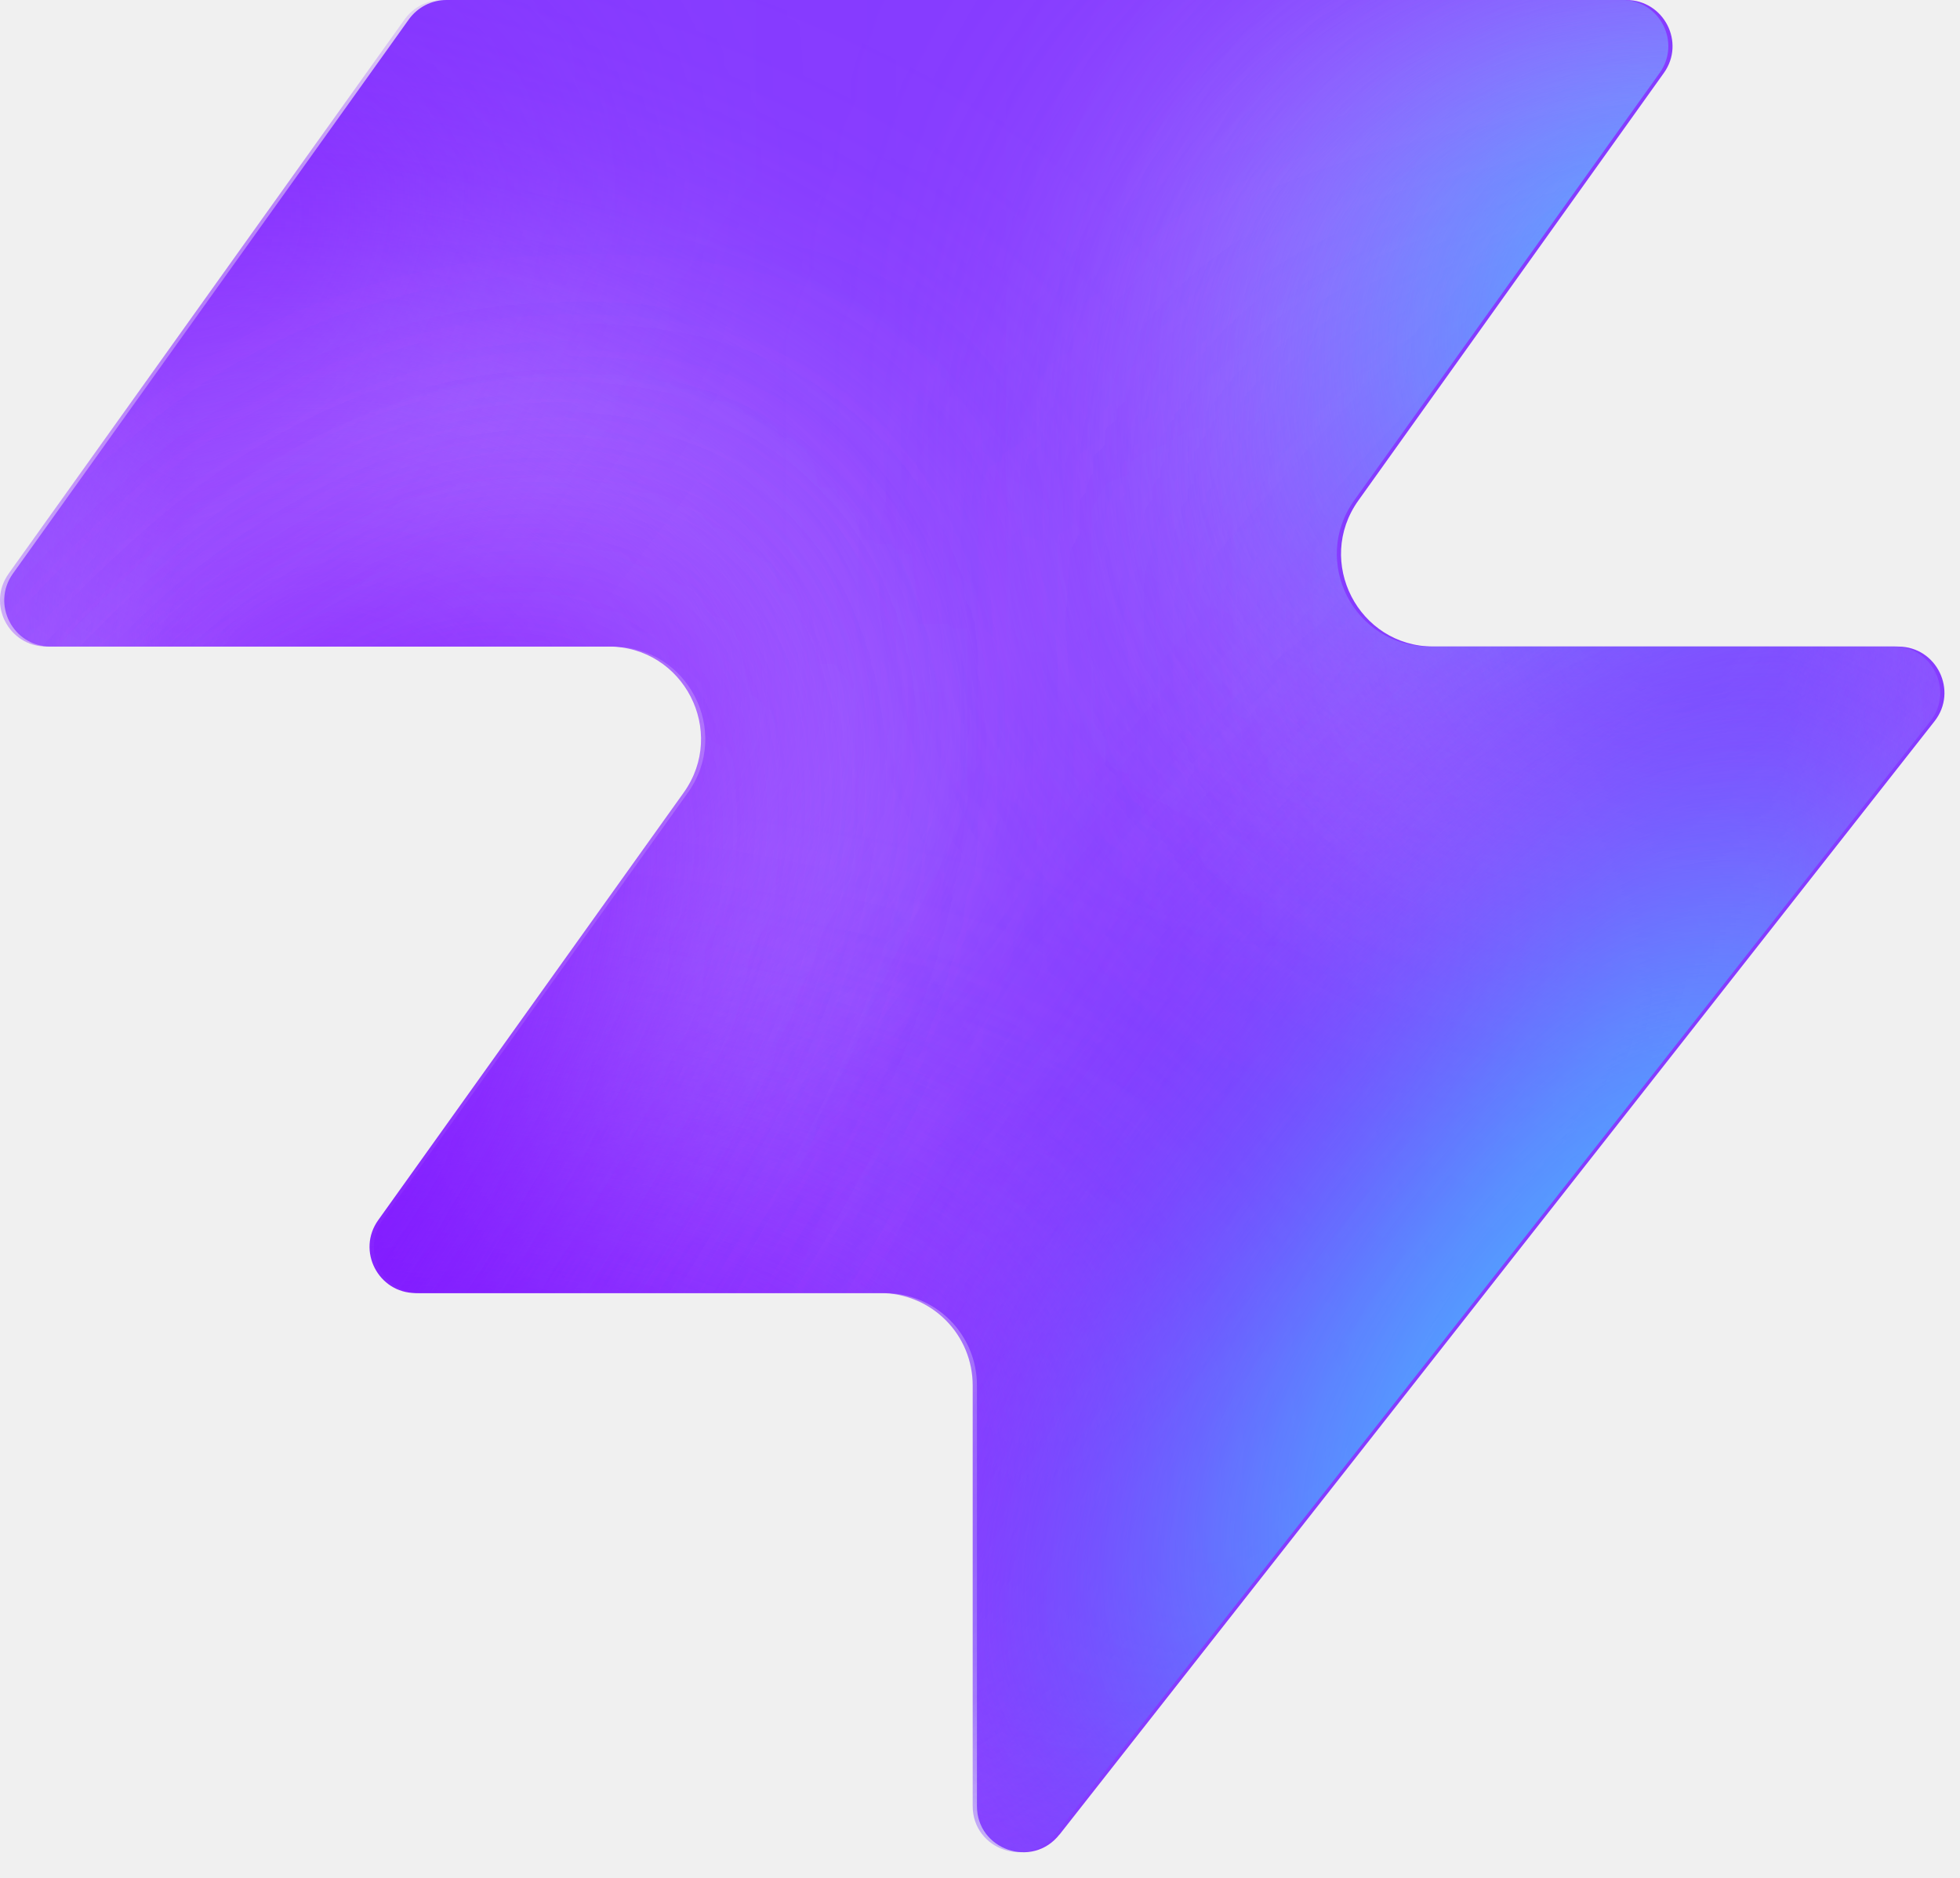
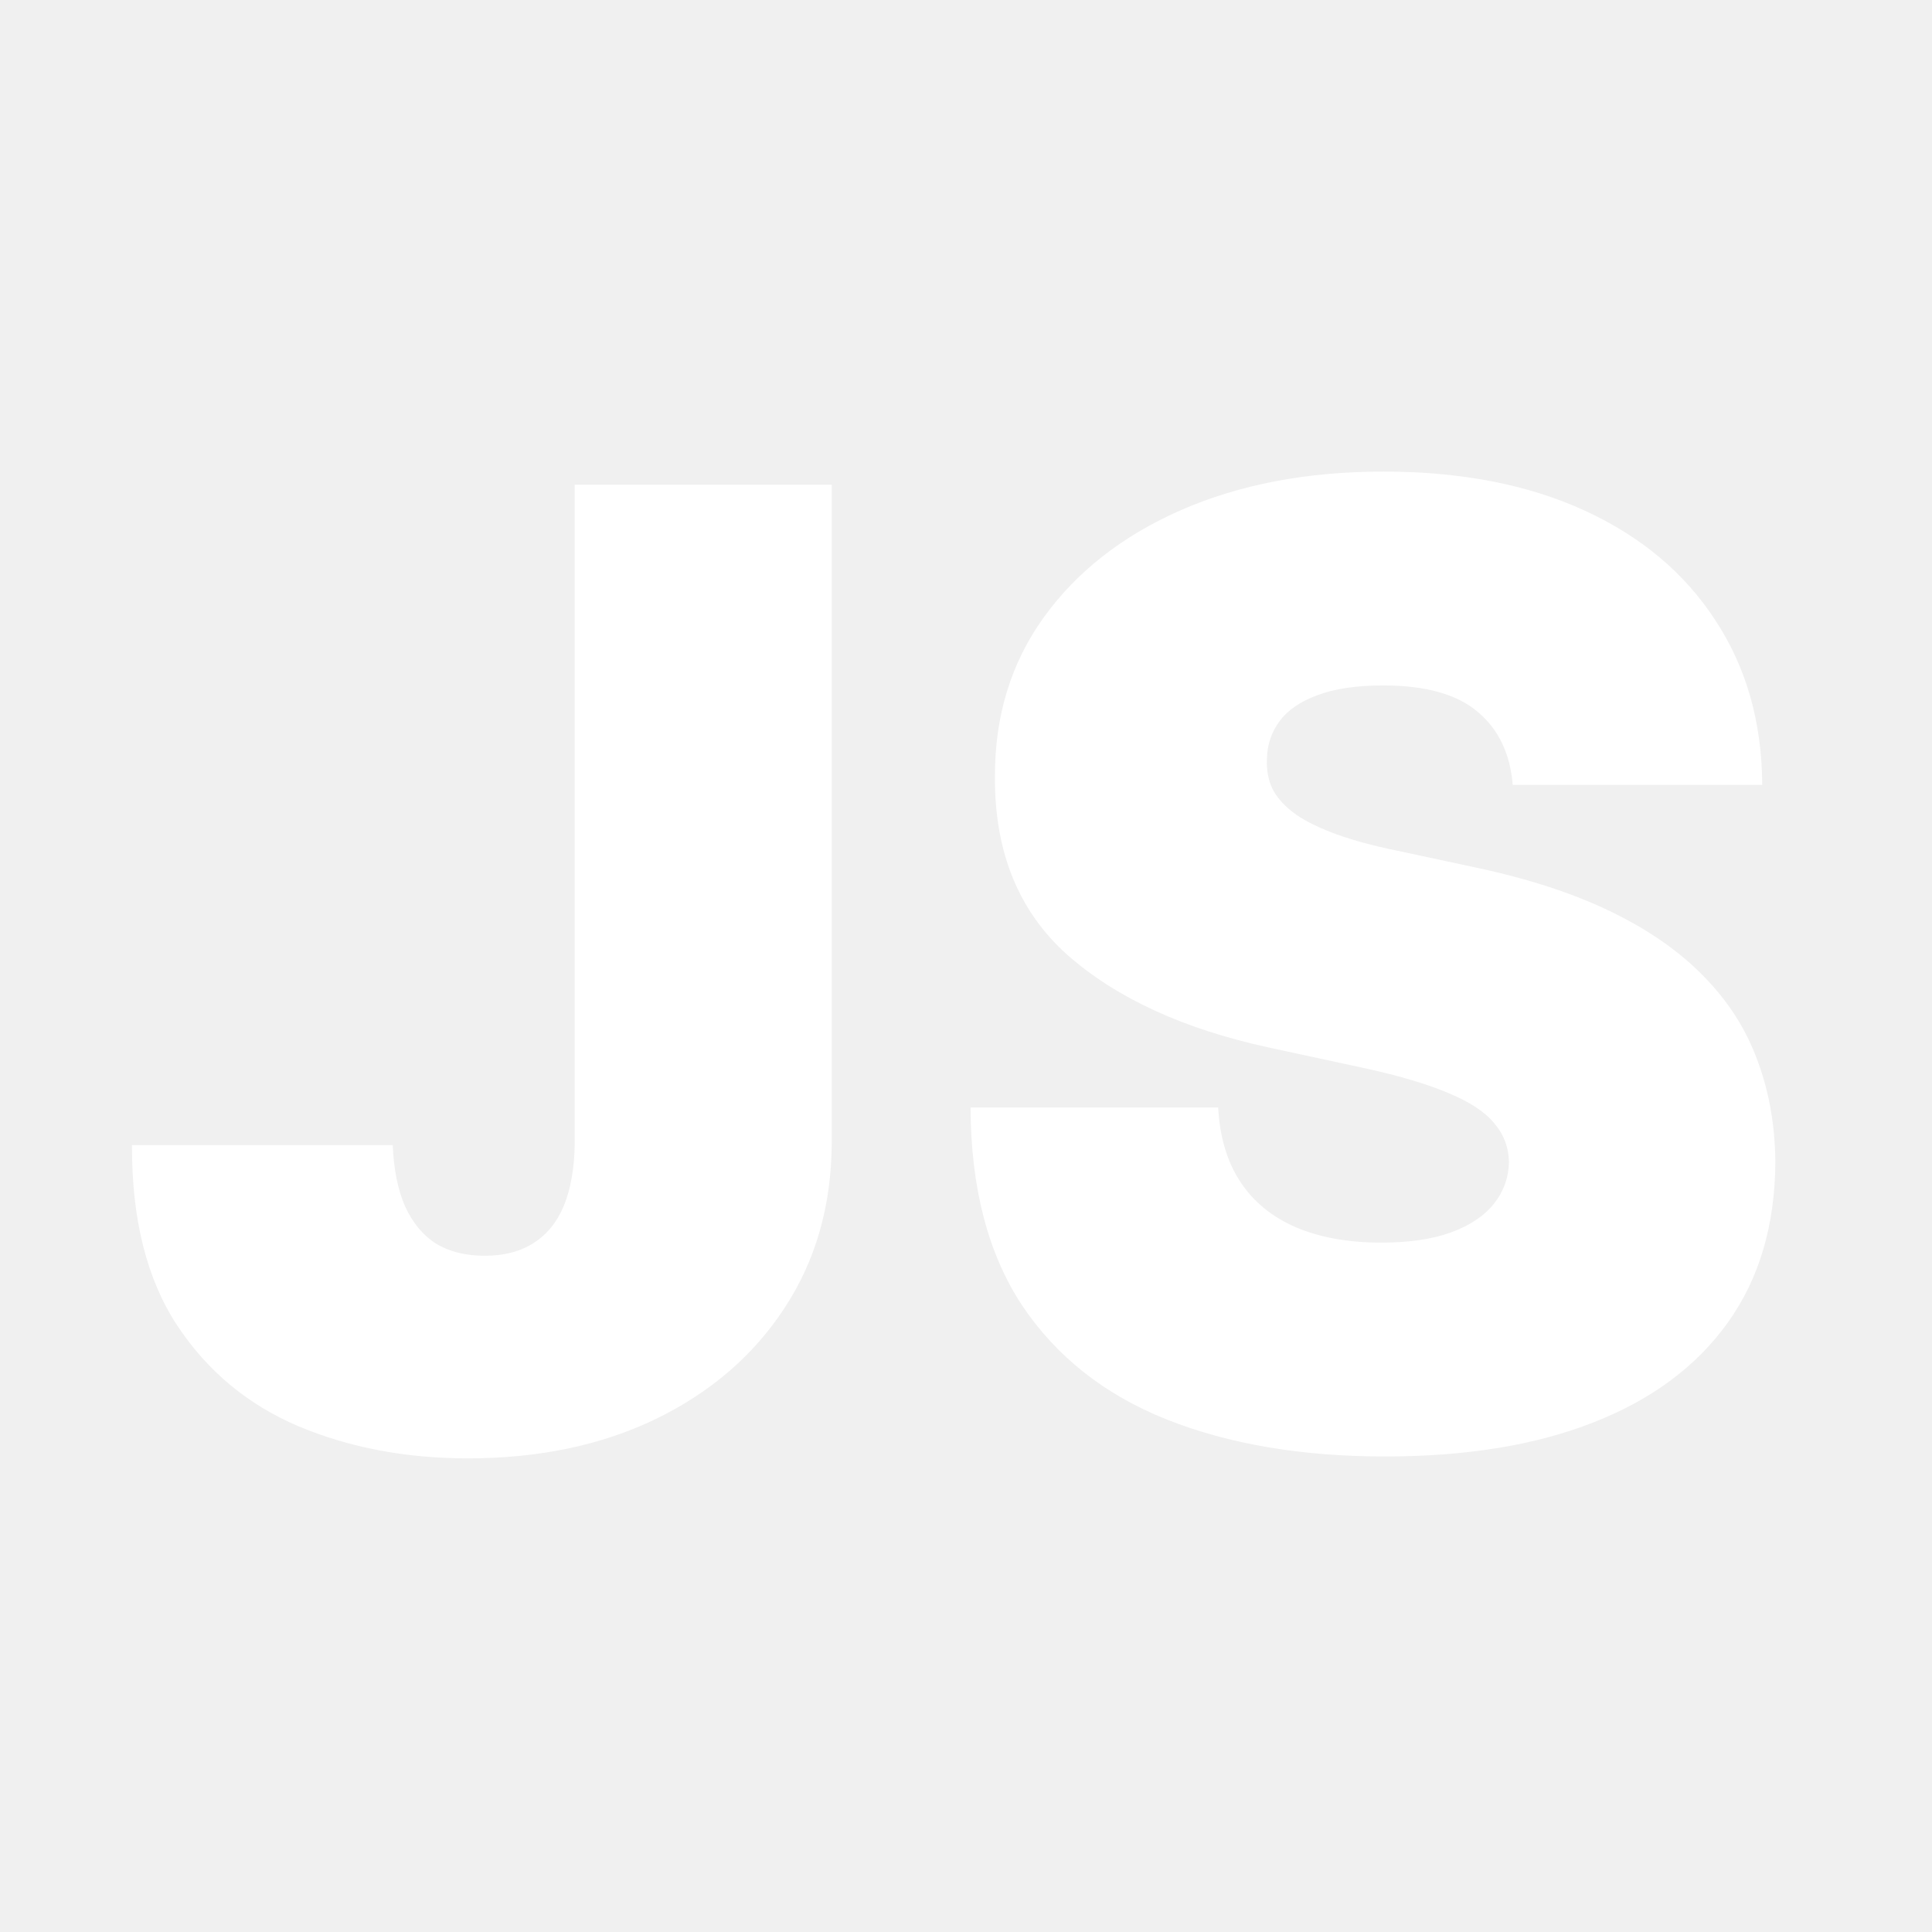
- <svg xmlns="http://www.w3.org/2000/svg" width="48" height="46" fill="none" viewBox="0 0 48 46">
-   <path fill="#863bff" d="M25.946 44.938c-.664.845-2.021.375-2.021-.698V33.937a2.26 2.26 0 0 0-2.262-2.262H10.287c-.92 0-1.456-1.04-.92-1.788l7.48-10.471c1.07-1.497 0-3.578-1.842-3.578H1.237c-.92 0-1.456-1.04-.92-1.788L10.013.474c.214-.297.556-.474.92-.474h28.894c.92 0 1.456 1.04.92 1.788l-7.48 10.471c-1.07 1.498 0 3.579 1.842 3.579h11.377c.943 0 1.473 1.088.89 1.83L25.947 44.94z" style="fill:#863bff;fill:color(display-p3 .525 .23 1);fill-opacity:1" />
-   <mask id="a" width="48" height="46" x="0" y="0" maskUnits="userSpaceOnUse" style="mask-type:alpha">
-     <path fill="#000" d="M25.842 44.938c-.664.844-2.021.375-2.021-.698V33.937a2.26 2.26 0 0 0-2.262-2.262H10.183c-.92 0-1.456-1.04-.92-1.788l7.48-10.471c1.07-1.498 0-3.579-1.842-3.579H1.133c-.92 0-1.456-1.04-.92-1.787L9.91.473c.214-.297.556-.474.92-.474h28.894c.92 0 1.456 1.04.92 1.788l-7.48 10.471c-1.07 1.498 0 3.578 1.842 3.578h11.377c.943 0 1.473 1.088.89 1.832L25.843 44.94z" style="fill:#000;fill-opacity:1" />
-   </mask>
-   <g mask="url(#a)">
-     <g filter="url(#b)">
-       <ellipse cx="5.508" cy="14.704" fill="#ede6ff" rx="5.508" ry="14.704" style="fill:#ede6ff;fill:color(display-p3 .927 .903 1);fill-opacity:1" transform="matrix(.00324 1 1 -.00324 -4.47 31.516)" />
-     </g>
-     <g filter="url(#c)">
-       <ellipse cx="10.399" cy="29.851" fill="#ede6ff" rx="10.399" ry="29.851" style="fill:#ede6ff;fill:color(display-p3 .927 .903 1);fill-opacity:1" transform="matrix(.00324 1 1 -.00324 -39.328 7.883)" />
-     </g>
-     <g filter="url(#d)">
-       <ellipse cx="5.508" cy="30.487" fill="#7e14ff" rx="5.508" ry="30.487" style="fill:#7e14ff;fill:color(display-p3 .492 .077 1);fill-opacity:1" transform="rotate(89.814 -25.913 -14.639)scale(1 -1)" />
-     </g>
-     <g filter="url(#e)">
-       <ellipse cx="5.508" cy="30.599" fill="#7e14ff" rx="5.508" ry="30.599" style="fill:#7e14ff;fill:color(display-p3 .492 .077 1);fill-opacity:1" transform="rotate(89.814 -32.644 -3.334)scale(1 -1)" />
-     </g>
-     <g filter="url(#f)">
-       <ellipse cx="5.508" cy="30.599" fill="#7e14ff" rx="5.508" ry="30.599" style="fill:#7e14ff;fill:color(display-p3 .492 .077 1);fill-opacity:1" transform="matrix(.00324 1 1 -.00324 -34.34 30.47)" />
-     </g>
-     <g filter="url(#g)">
-       <ellipse cx="14.072" cy="22.078" fill="#ede6ff" rx="14.072" ry="22.078" style="fill:#ede6ff;fill:color(display-p3 .927 .903 1);fill-opacity:1" transform="rotate(93.35 24.506 48.493)scale(-1 1)" />
-     </g>
-     <g filter="url(#h)">
-       <ellipse cx="3.47" cy="21.501" fill="#7e14ff" rx="3.47" ry="21.501" style="fill:#7e14ff;fill:color(display-p3 .492 .077 1);fill-opacity:1" transform="rotate(89.009 28.708 47.59)scale(-1 1)" />
-     </g>
-     <g filter="url(#i)">
-       <ellipse cx="3.47" cy="21.501" fill="#7e14ff" rx="3.47" ry="21.501" style="fill:#7e14ff;fill:color(display-p3 .492 .077 1);fill-opacity:1" transform="rotate(89.009 28.708 47.59)scale(-1 1)" />
-     </g>
-     <g filter="url(#j)">
-       <ellipse cx=".387" cy="8.972" fill="#7e14ff" rx="4.407" ry="29.108" style="fill:#7e14ff;fill:color(display-p3 .492 .077 1);fill-opacity:1" transform="rotate(39.51 .387 8.972)" />
-     </g>
-     <g filter="url(#k)">
-       <ellipse cx="47.523" cy="-6.092" fill="#7e14ff" rx="4.407" ry="29.108" style="fill:#7e14ff;fill:color(display-p3 .492 .077 1);fill-opacity:1" transform="rotate(37.892 47.523 -6.092)" />
-     </g>
-     <g filter="url(#l)">
-       <ellipse cx="41.412" cy="6.333" fill="#47bfff" rx="5.971" ry="9.665" style="fill:#47bfff;fill:color(display-p3 .28 .748 1);fill-opacity:1" transform="rotate(37.892 41.412 6.333)" />
-     </g>
-     <g filter="url(#m)">
-       <ellipse cx="-1.879" cy="38.332" fill="#7e14ff" rx="4.407" ry="29.108" style="fill:#7e14ff;fill:color(display-p3 .492 .077 1);fill-opacity:1" transform="rotate(37.892 -1.88 38.332)" />
-     </g>
-     <g filter="url(#n)">
-       <ellipse cx="-1.879" cy="38.332" fill="#7e14ff" rx="4.407" ry="29.108" style="fill:#7e14ff;fill:color(display-p3 .492 .077 1);fill-opacity:1" transform="rotate(37.892 -1.88 38.332)" />
-     </g>
-     <g filter="url(#o)">
-       <ellipse cx="35.651" cy="29.907" fill="#7e14ff" rx="4.407" ry="29.108" style="fill:#7e14ff;fill:color(display-p3 .492 .077 1);fill-opacity:1" transform="rotate(37.892 35.651 29.907)" />
-     </g>
-     <g filter="url(#p)">
-       <ellipse cx="38.418" cy="32.4" fill="#47bfff" rx="5.971" ry="15.297" style="fill:#47bfff;fill:color(display-p3 .28 .748 1);fill-opacity:1" transform="rotate(37.892 38.418 32.4)" />
-     </g>
-   </g>
-   <defs>
-     <filter id="b" width="60.045" height="41.654" x="-19.77" y="16.149" color-interpolation-filters="sRGB" filterUnits="userSpaceOnUse">
-       <feFlood flood-opacity="0" result="BackgroundImageFix" />
-       <feBlend in="SourceGraphic" in2="BackgroundImageFix" result="shape" />
-       <feGaussianBlur result="effect1_foregroundBlur_2002_17158" stdDeviation="7.659" />
-     </filter>
-     <filter id="c" width="90.34" height="51.437" x="-54.613" y="-7.533" color-interpolation-filters="sRGB" filterUnits="userSpaceOnUse">
-       <feFlood flood-opacity="0" result="BackgroundImageFix" />
-       <feBlend in="SourceGraphic" in2="BackgroundImageFix" result="shape" />
-       <feGaussianBlur result="effect1_foregroundBlur_2002_17158" stdDeviation="7.659" />
-     </filter>
-     <filter id="d" width="79.355" height="29.4" x="-49.64" y="2.03" color-interpolation-filters="sRGB" filterUnits="userSpaceOnUse">
-       <feFlood flood-opacity="0" result="BackgroundImageFix" />
-       <feBlend in="SourceGraphic" in2="BackgroundImageFix" result="shape" />
-       <feGaussianBlur result="effect1_foregroundBlur_2002_17158" stdDeviation="4.596" />
-     </filter>
-     <filter id="e" width="79.579" height="29.4" x="-45.045" y="20.029" color-interpolation-filters="sRGB" filterUnits="userSpaceOnUse">
-       <feFlood flood-opacity="0" result="BackgroundImageFix" />
-       <feBlend in="SourceGraphic" in2="BackgroundImageFix" result="shape" />
-       <feGaussianBlur result="effect1_foregroundBlur_2002_17158" stdDeviation="4.596" />
-     </filter>
-     <filter id="f" width="79.579" height="29.4" x="-43.513" y="21.178" color-interpolation-filters="sRGB" filterUnits="userSpaceOnUse">
-       <feFlood flood-opacity="0" result="BackgroundImageFix" />
-       <feBlend in="SourceGraphic" in2="BackgroundImageFix" result="shape" />
-       <feGaussianBlur result="effect1_foregroundBlur_2002_17158" stdDeviation="4.596" />
-     </filter>
-     <filter id="g" width="74.749" height="58.852" x="15.756" y="-17.901" color-interpolation-filters="sRGB" filterUnits="userSpaceOnUse">
-       <feFlood flood-opacity="0" result="BackgroundImageFix" />
-       <feBlend in="SourceGraphic" in2="BackgroundImageFix" result="shape" />
-       <feGaussianBlur result="effect1_foregroundBlur_2002_17158" stdDeviation="7.659" />
-     </filter>
-     <filter id="h" width="61.377" height="25.362" x="23.548" y="2.284" color-interpolation-filters="sRGB" filterUnits="userSpaceOnUse">
-       <feFlood flood-opacity="0" result="BackgroundImageFix" />
-       <feBlend in="SourceGraphic" in2="BackgroundImageFix" result="shape" />
-       <feGaussianBlur result="effect1_foregroundBlur_2002_17158" stdDeviation="4.596" />
-     </filter>
-     <filter id="i" width="61.377" height="25.362" x="23.548" y="2.284" color-interpolation-filters="sRGB" filterUnits="userSpaceOnUse">
-       <feFlood flood-opacity="0" result="BackgroundImageFix" />
-       <feBlend in="SourceGraphic" in2="BackgroundImageFix" result="shape" />
-       <feGaussianBlur result="effect1_foregroundBlur_2002_17158" stdDeviation="4.596" />
-     </filter>
-     <filter id="j" width="56.045" height="63.649" x="-27.636" y="-22.853" color-interpolation-filters="sRGB" filterUnits="userSpaceOnUse">
-       <feFlood flood-opacity="0" result="BackgroundImageFix" />
-       <feBlend in="SourceGraphic" in2="BackgroundImageFix" result="shape" />
-       <feGaussianBlur result="effect1_foregroundBlur_2002_17158" stdDeviation="4.596" />
-     </filter>
-     <filter id="k" width="54.814" height="64.646" x="20.116" y="-38.415" color-interpolation-filters="sRGB" filterUnits="userSpaceOnUse">
-       <feFlood flood-opacity="0" result="BackgroundImageFix" />
-       <feBlend in="SourceGraphic" in2="BackgroundImageFix" result="shape" />
-       <feGaussianBlur result="effect1_foregroundBlur_2002_17158" stdDeviation="4.596" />
-     </filter>
-     <filter id="l" width="33.541" height="35.313" x="24.641" y="-11.323" color-interpolation-filters="sRGB" filterUnits="userSpaceOnUse">
-       <feFlood flood-opacity="0" result="BackgroundImageFix" />
-       <feBlend in="SourceGraphic" in2="BackgroundImageFix" result="shape" />
-       <feGaussianBlur result="effect1_foregroundBlur_2002_17158" stdDeviation="4.596" />
-     </filter>
-     <filter id="m" width="54.814" height="64.646" x="-29.286" y="6.009" color-interpolation-filters="sRGB" filterUnits="userSpaceOnUse">
-       <feFlood flood-opacity="0" result="BackgroundImageFix" />
-       <feBlend in="SourceGraphic" in2="BackgroundImageFix" result="shape" />
-       <feGaussianBlur result="effect1_foregroundBlur_2002_17158" stdDeviation="4.596" />
-     </filter>
-     <filter id="n" width="54.814" height="64.646" x="-29.286" y="6.009" color-interpolation-filters="sRGB" filterUnits="userSpaceOnUse">
-       <feFlood flood-opacity="0" result="BackgroundImageFix" />
-       <feBlend in="SourceGraphic" in2="BackgroundImageFix" result="shape" />
-       <feGaussianBlur result="effect1_foregroundBlur_2002_17158" stdDeviation="4.596" />
-     </filter>
-     <filter id="o" width="54.814" height="64.646" x="8.244" y="-2.416" color-interpolation-filters="sRGB" filterUnits="userSpaceOnUse">
-       <feFlood flood-opacity="0" result="BackgroundImageFix" />
-       <feBlend in="SourceGraphic" in2="BackgroundImageFix" result="shape" />
-       <feGaussianBlur result="effect1_foregroundBlur_2002_17158" stdDeviation="4.596" />
-     </filter>
-     <filter id="p" width="39.409" height="43.623" x="18.713" y="10.588" color-interpolation-filters="sRGB" filterUnits="userSpaceOnUse">
-       <feFlood flood-opacity="0" result="BackgroundImageFix" />
-       <feBlend in="SourceGraphic" in2="BackgroundImageFix" result="shape" />
-       <feGaussianBlur result="effect1_foregroundBlur_2002_17158" stdDeviation="4.596" />
-     </filter>
-   </defs>
+ <svg xmlns="http://www.w3.org/2000/svg" width="512" height="512" viewBox="0 0 512 512" fill="none">
+   <path d="M152.307 128.455H220.418V302.957C220.335 319.529 216.15 334.113 207.864 346.707C199.661 359.219 188.309 368.997 173.809 376.04C159.391 383 142.778 386.48 123.969 386.48C107.645 386.48 92.731 383.663 79.224 378.028C65.718 372.311 54.947 363.362 46.909 351.182C38.872 338.919 34.894 323.009 34.977 303.455H104.082C104.331 309.835 105.408 315.221 107.314 319.612C109.303 324.004 112.037 327.318 115.517 329.555C119.08 331.71 123.389 332.787 128.443 332.787C133.58 332.787 137.889 331.668 141.369 329.431C144.932 327.194 147.625 323.879 149.448 319.488C151.271 315.013 152.224 309.503 152.307 302.957V128.455ZM400.884 208C400.221 199.714 397.114 193.251 391.562 188.611C386.093 183.971 377.766 181.651 366.58 181.651C359.454 181.651 353.612 182.521 349.055 184.261C344.581 185.918 341.266 188.196 339.112 191.097C336.958 193.997 335.839 197.311 335.756 201.04C335.59 204.106 336.129 206.881 337.372 209.367C338.698 211.77 340.769 213.966 343.586 215.955C346.404 217.86 350.008 219.6 354.4 221.175C358.791 222.749 364.011 224.158 370.06 225.401L390.941 229.875C405.027 232.858 417.083 236.794 427.109 241.683C437.135 246.571 445.338 252.33 451.718 258.959C458.099 265.505 462.78 272.879 465.763 281.082C468.829 289.286 470.403 298.234 470.486 307.929C470.403 324.667 466.219 338.836 457.933 350.436C449.647 362.036 437.798 370.861 422.386 376.91C407.057 382.959 388.621 385.983 367.077 385.983C344.953 385.983 325.647 382.71 309.158 376.164C292.752 369.618 279.991 359.551 270.877 345.962C261.845 332.29 257.288 314.806 257.205 293.511H322.83C323.244 301.3 325.191 307.846 328.672 313.149C332.152 318.452 337.04 322.471 343.338 325.205C349.718 327.94 357.3 329.307 366.083 329.307C373.457 329.307 379.63 328.395 384.602 326.572C389.574 324.75 393.344 322.222 395.912 318.991C398.481 315.759 399.807 312.072 399.89 307.929C399.807 304.035 398.522 300.637 396.037 297.737C393.634 294.754 389.656 292.103 384.105 289.783C378.553 287.38 371.054 285.143 361.608 283.071L336.253 277.602C313.715 272.714 295.942 264.552 282.933 253.117C270.007 241.6 263.585 225.898 263.668 206.011C263.585 189.854 267.894 175.726 276.594 163.629C285.377 151.448 297.516 141.961 313.011 135.166C328.589 128.372 346.445 124.974 366.58 124.974C387.129 124.974 404.903 128.413 419.9 135.29C434.898 142.168 446.457 151.862 454.577 164.374C462.78 176.803 466.923 191.345 467.006 208H400.884Z" fill="white" />
</svg>
